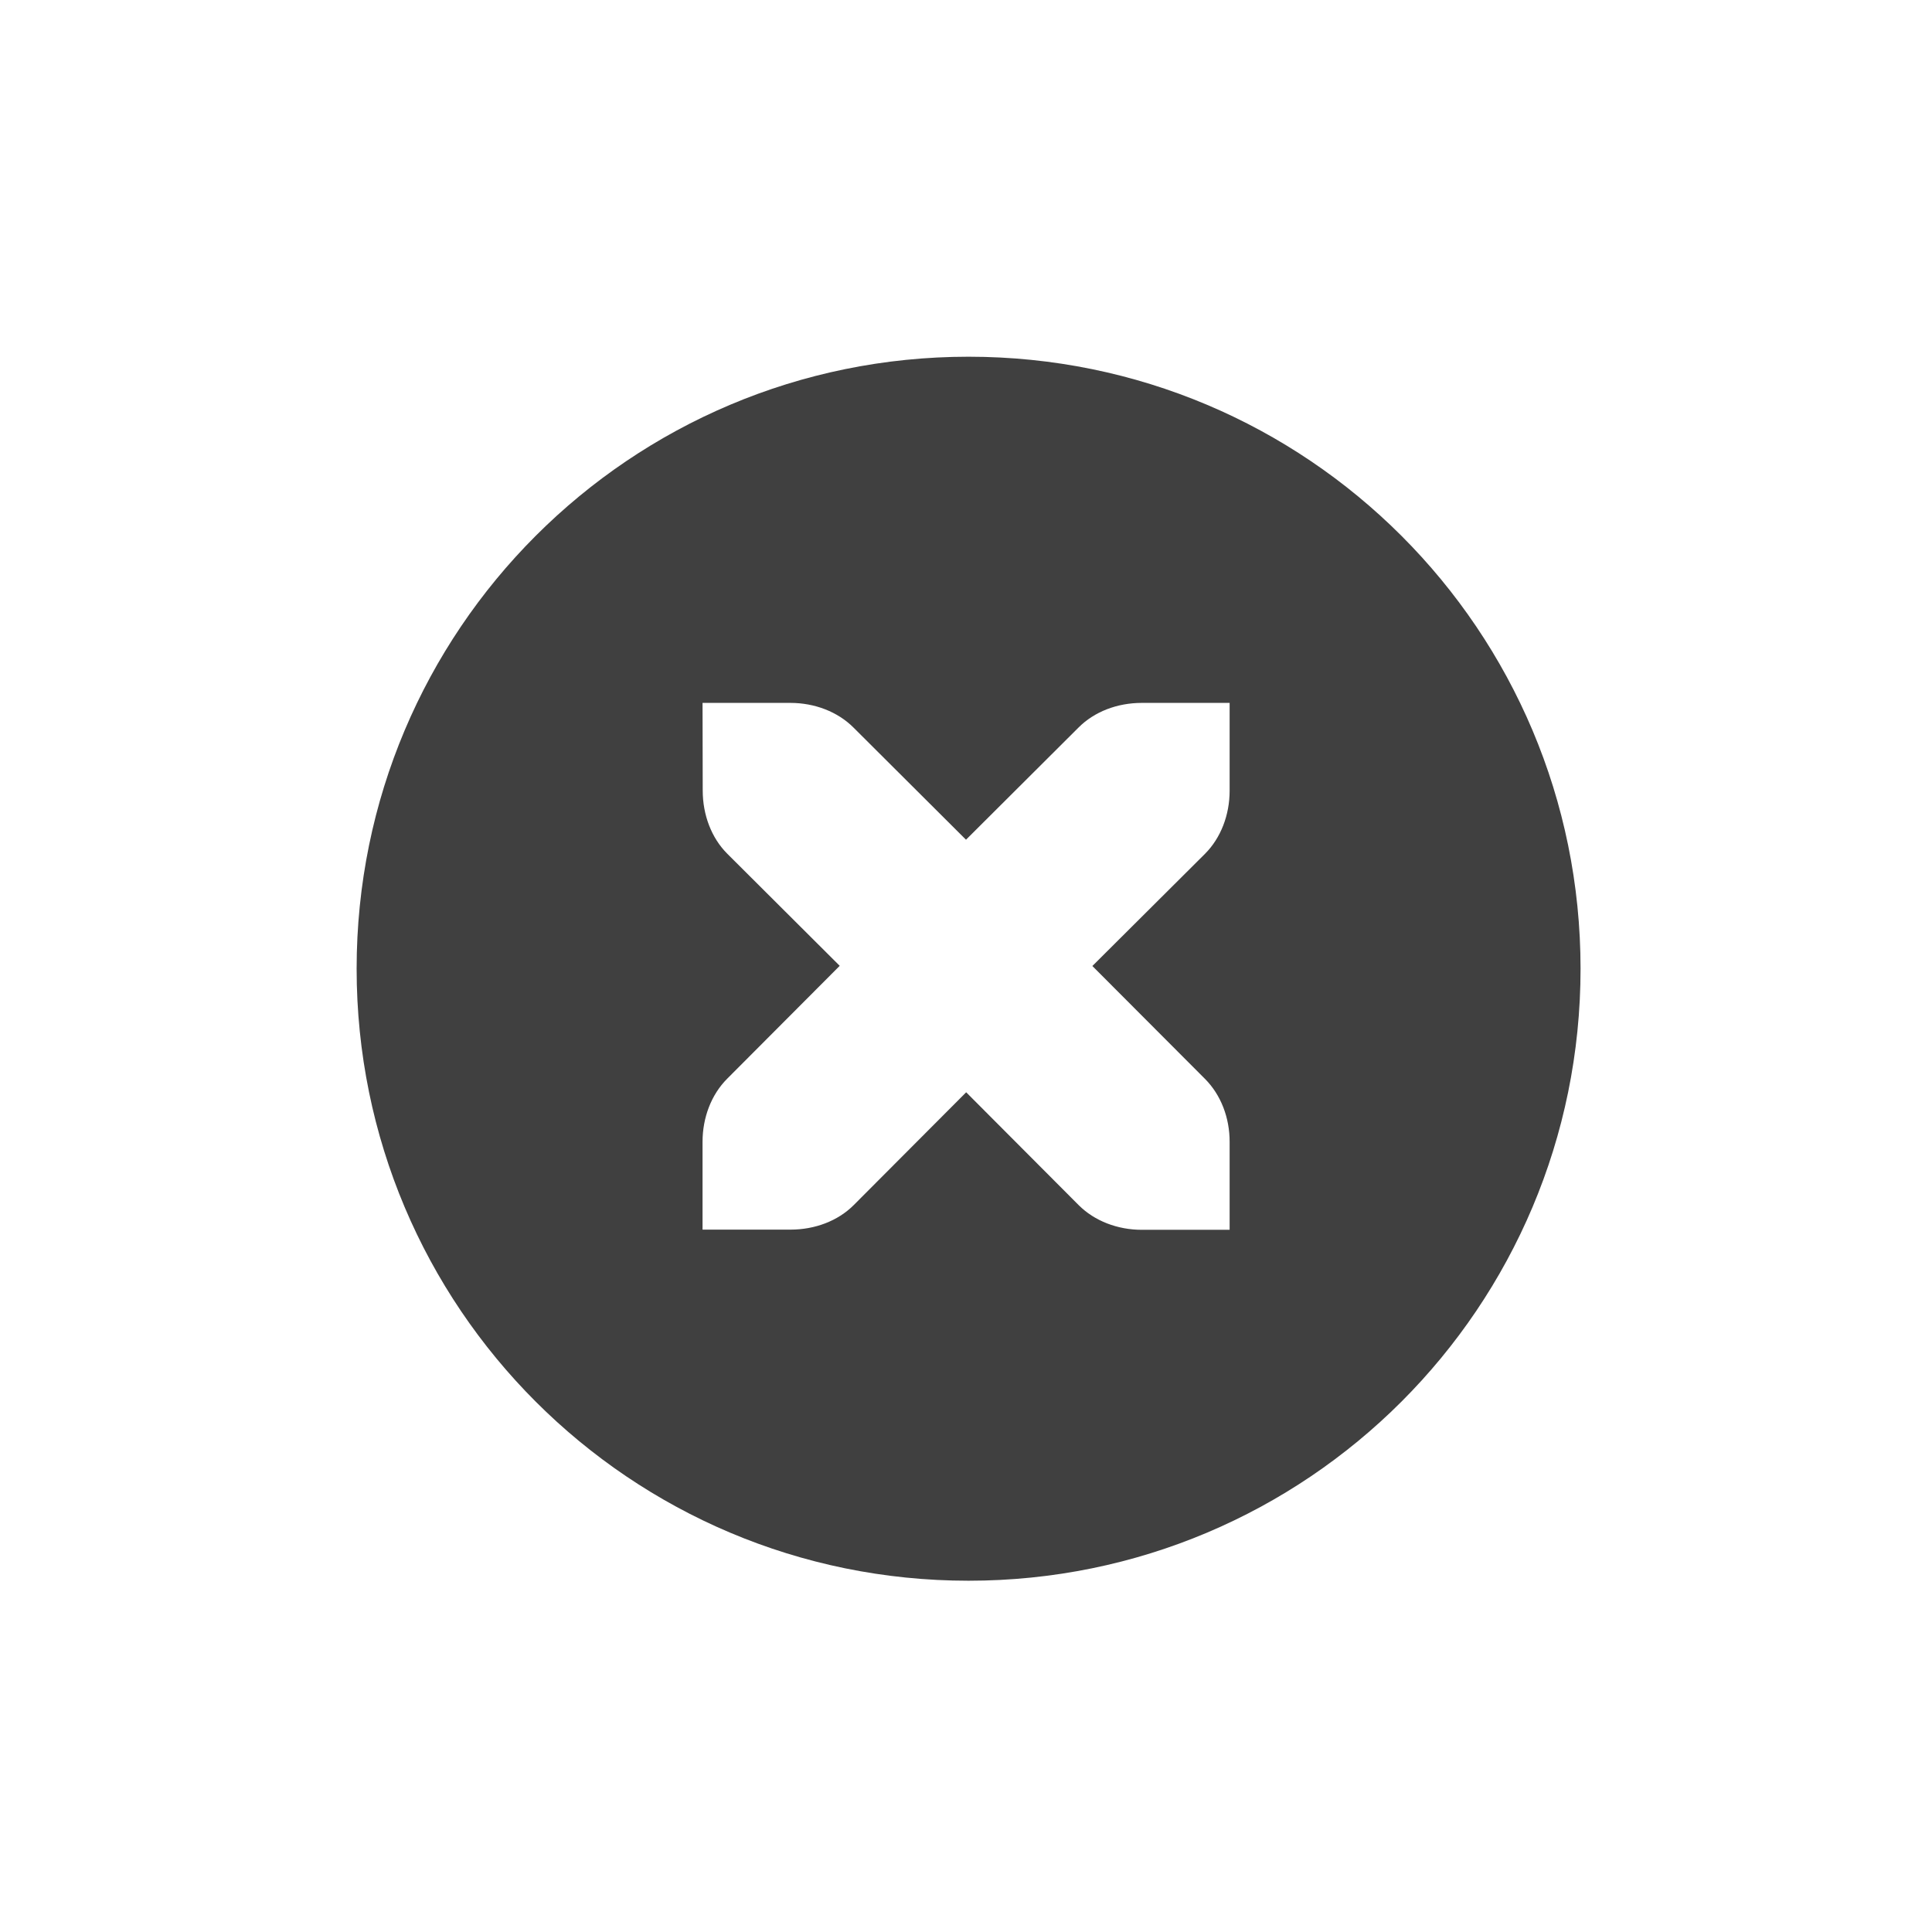
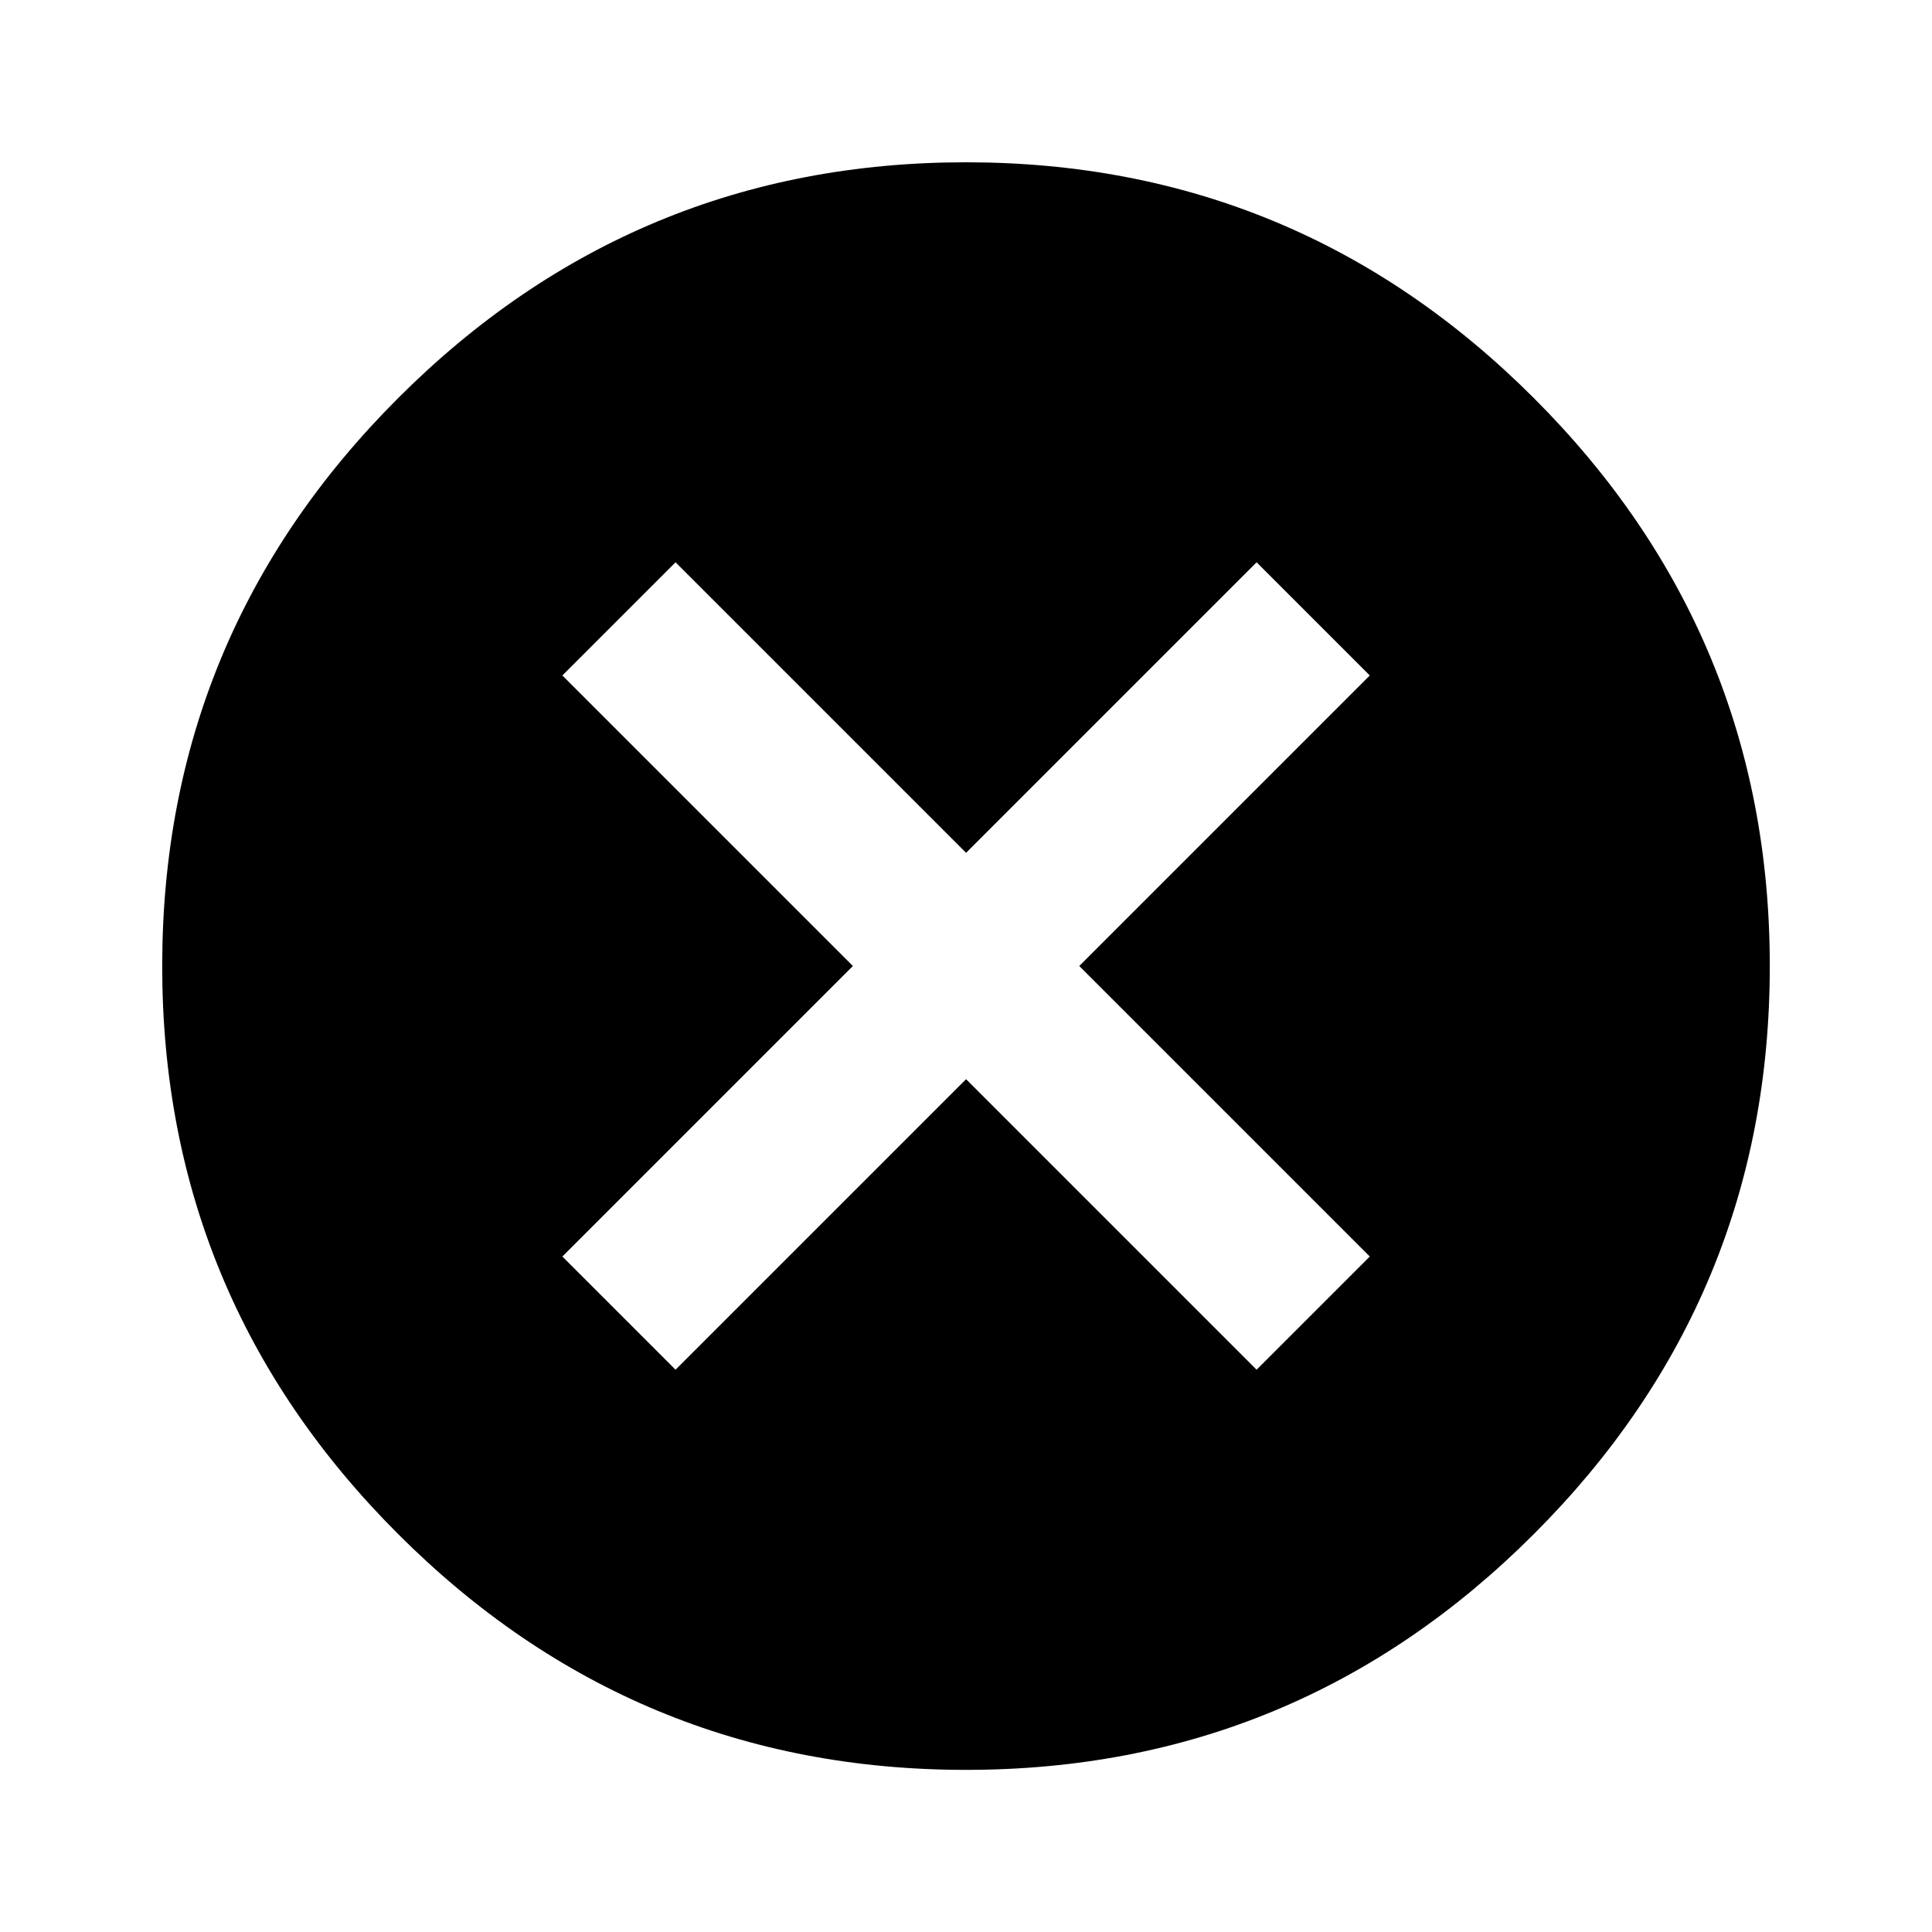
- <svg xmlns="http://www.w3.org/2000/svg" width="22" height="22" viewBox="0 0 22 22">
-   <defs>
-     <style id="current-color-scheme" type="text/css">
-    .ColorScheme-Text { color:#404040; } .ColorScheme-Highlight { color:#5294e2; }
-   </style>
-   </defs>
-   <path style="fill:currentColor" class="ColorScheme-Text" d="M 8.029 1.062 C 4.176 1.062 1.061 4.178 1.061 8.031 C 1.061 11.885 4.176 15 8.029 15 C 11.883 15 14.998 11.885 14.998 8.031 C 14.998 4.178 11.883 1.062 8.029 1.062 z M 5 5.004 L 6 5.004 C 6.276 5.004 6.538 5.104 6.719 5.285 L 8 6.562 L 9.281 5.285 C 9.461 5.104 9.722 5.004 10.002 5.004 L 11.002 5.004 L 11.002 6.004 C 11.002 6.28 10.902 6.542 10.721 6.723 L 9.439 8 L 10.721 9.285 C 10.902 9.466 11.003 9.728 11.002 10.004 L 11.002 11.004 L 10.002 11.004 C 9.726 11.004 9.464 10.904 9.283 10.723 L 8.002 9.438 L 6.721 10.723 C 6.541 10.903 6.28 11.002 6 11.002 L 5 11.002 L 5 10.002 C 5 9.726 5.1 9.464 5.281 9.283 L 6.562 7.998 L 5.281 6.721 C 5.101 6.541 5.002 6.278 5.002 6.002 L 5 5.004 z" transform="translate(3 3)" />
+ <svg xmlns="http://www.w3.org/2000/svg" version="1.1" width="24" height="24" viewBox="0 0 24 24">
+   <path d="M17.016 15.609l-3.609-3.609 3.609-3.609-1.406-1.406-3.609 3.609-3.609-3.609-1.406 1.406 3.609 3.609-3.609 3.609 1.406 1.406 3.609-3.609 3.609 3.609zM12 2.016q4.125 0 7.055 2.93t2.93 7.055-2.93 7.055-7.055 2.93-7.055-2.93-2.93-7.055 2.93-7.055 7.055-2.93z" />
</svg>
